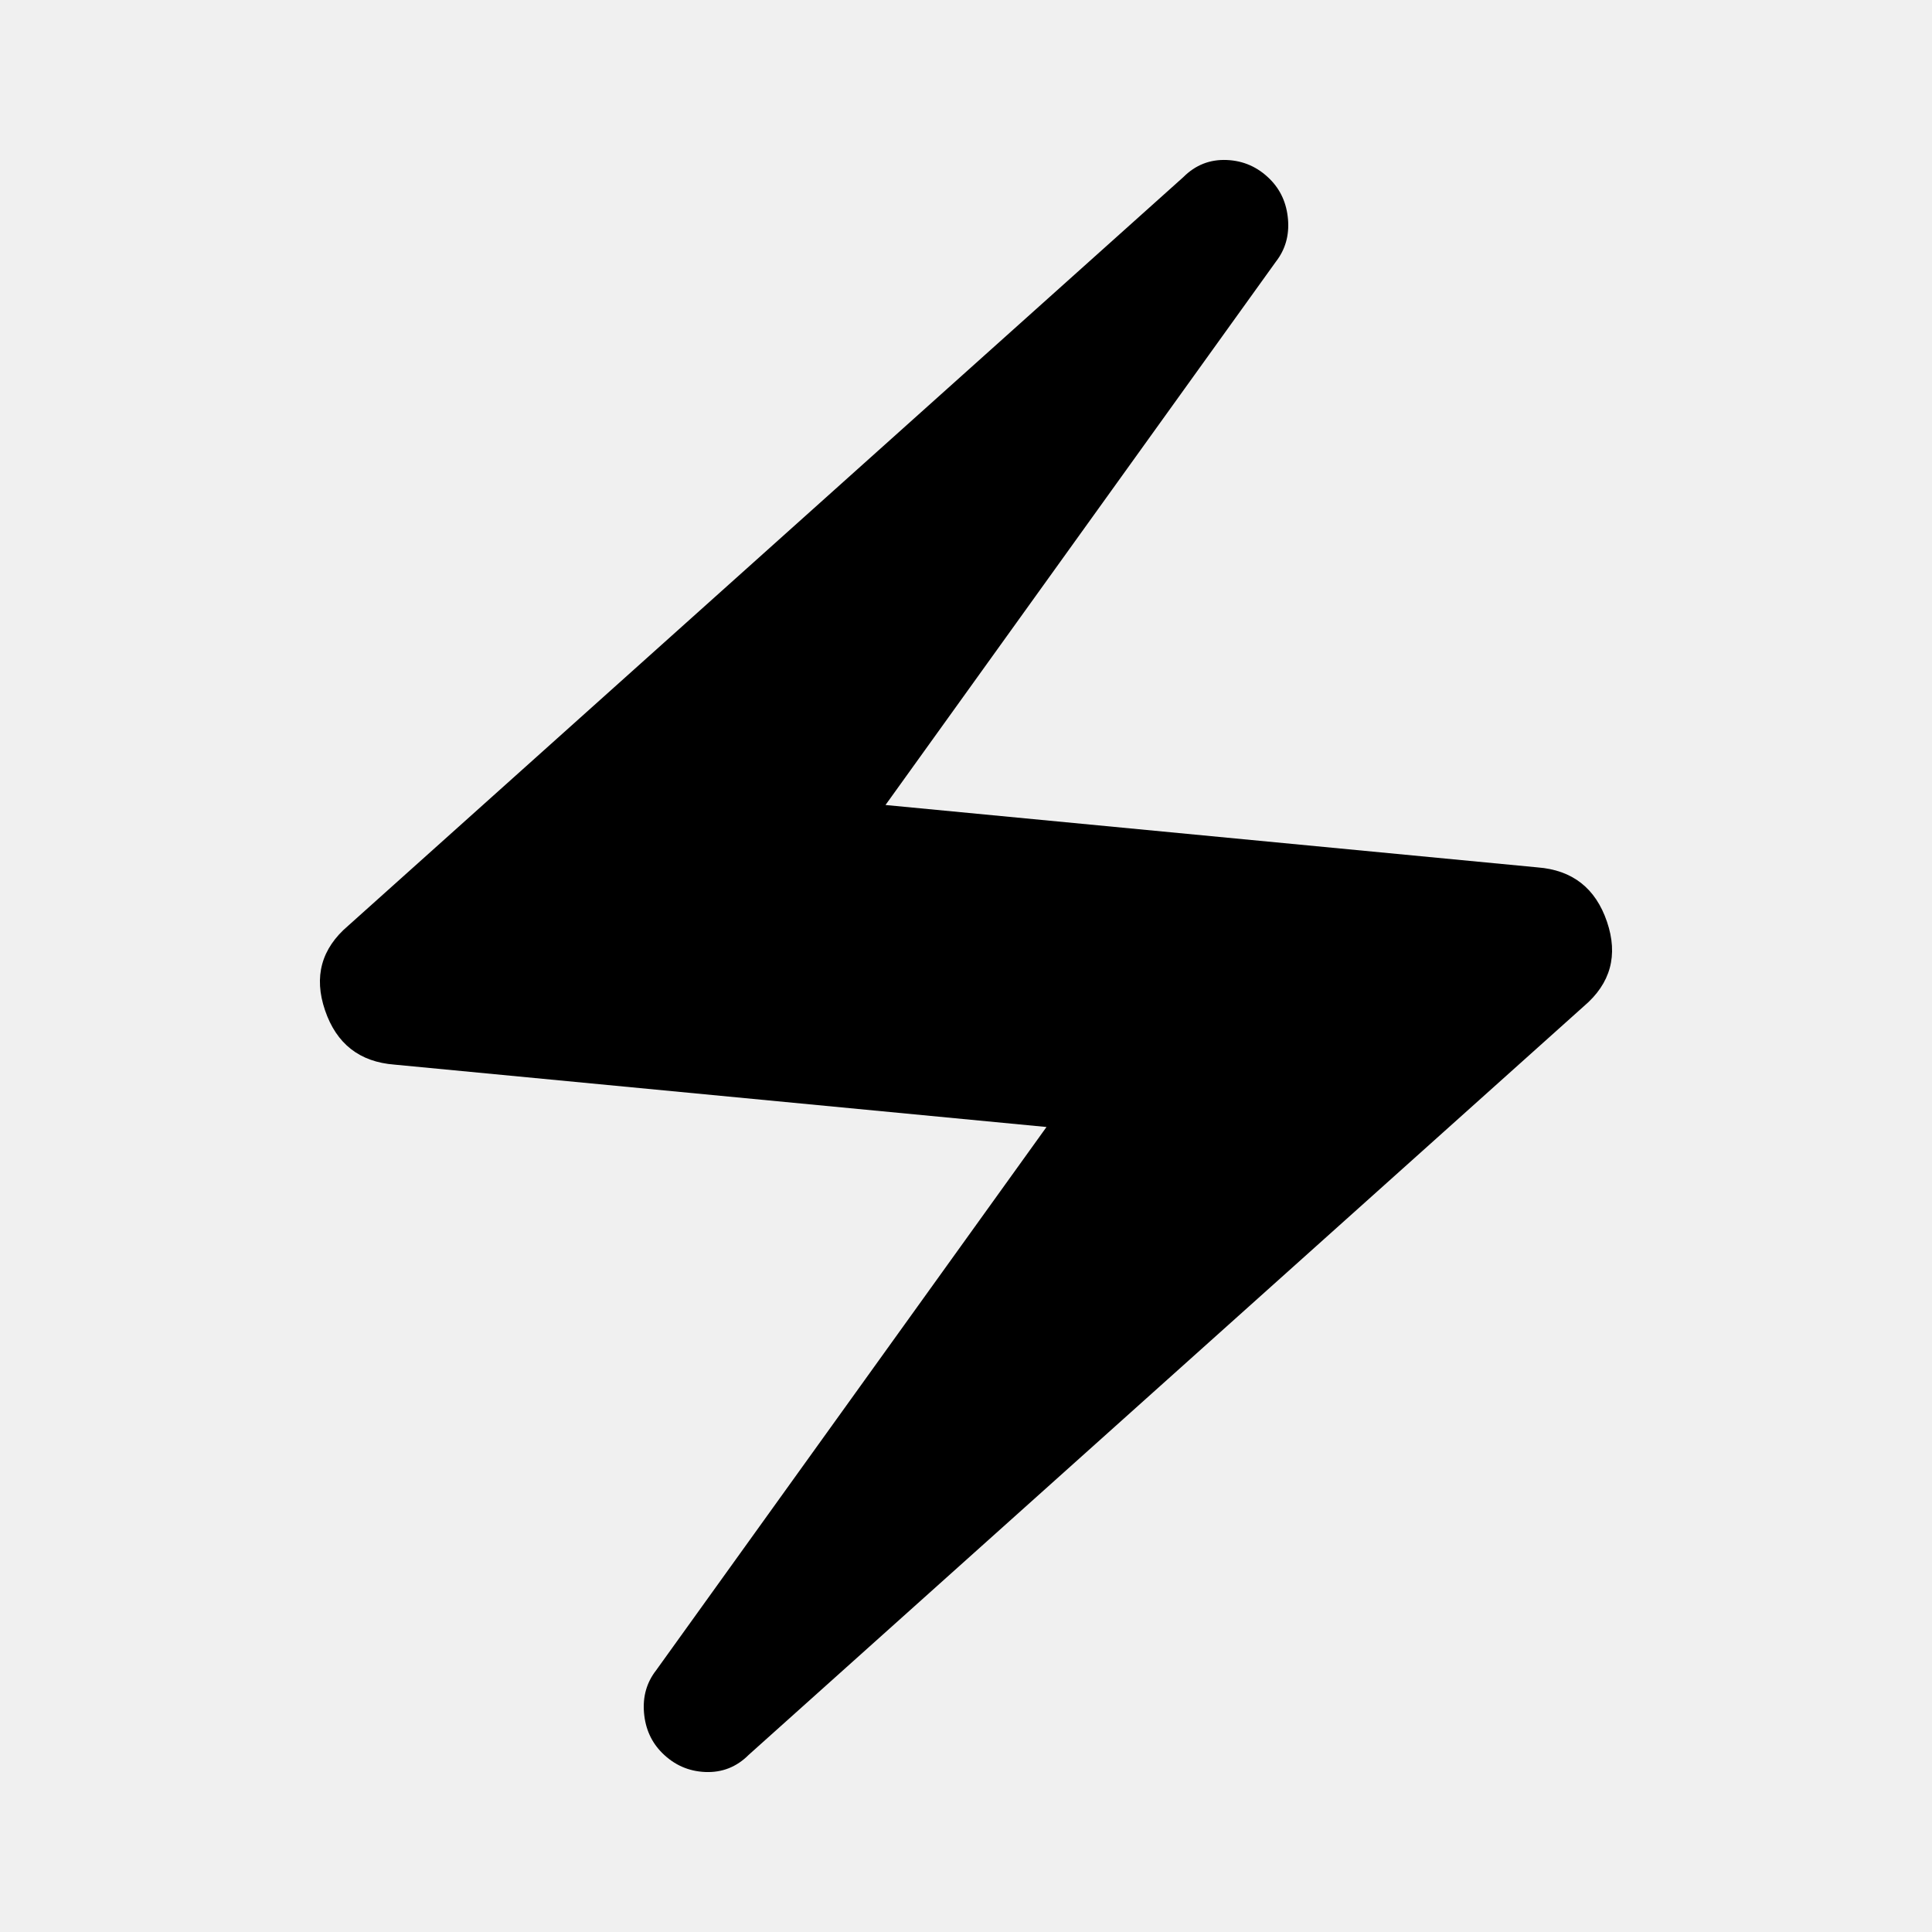
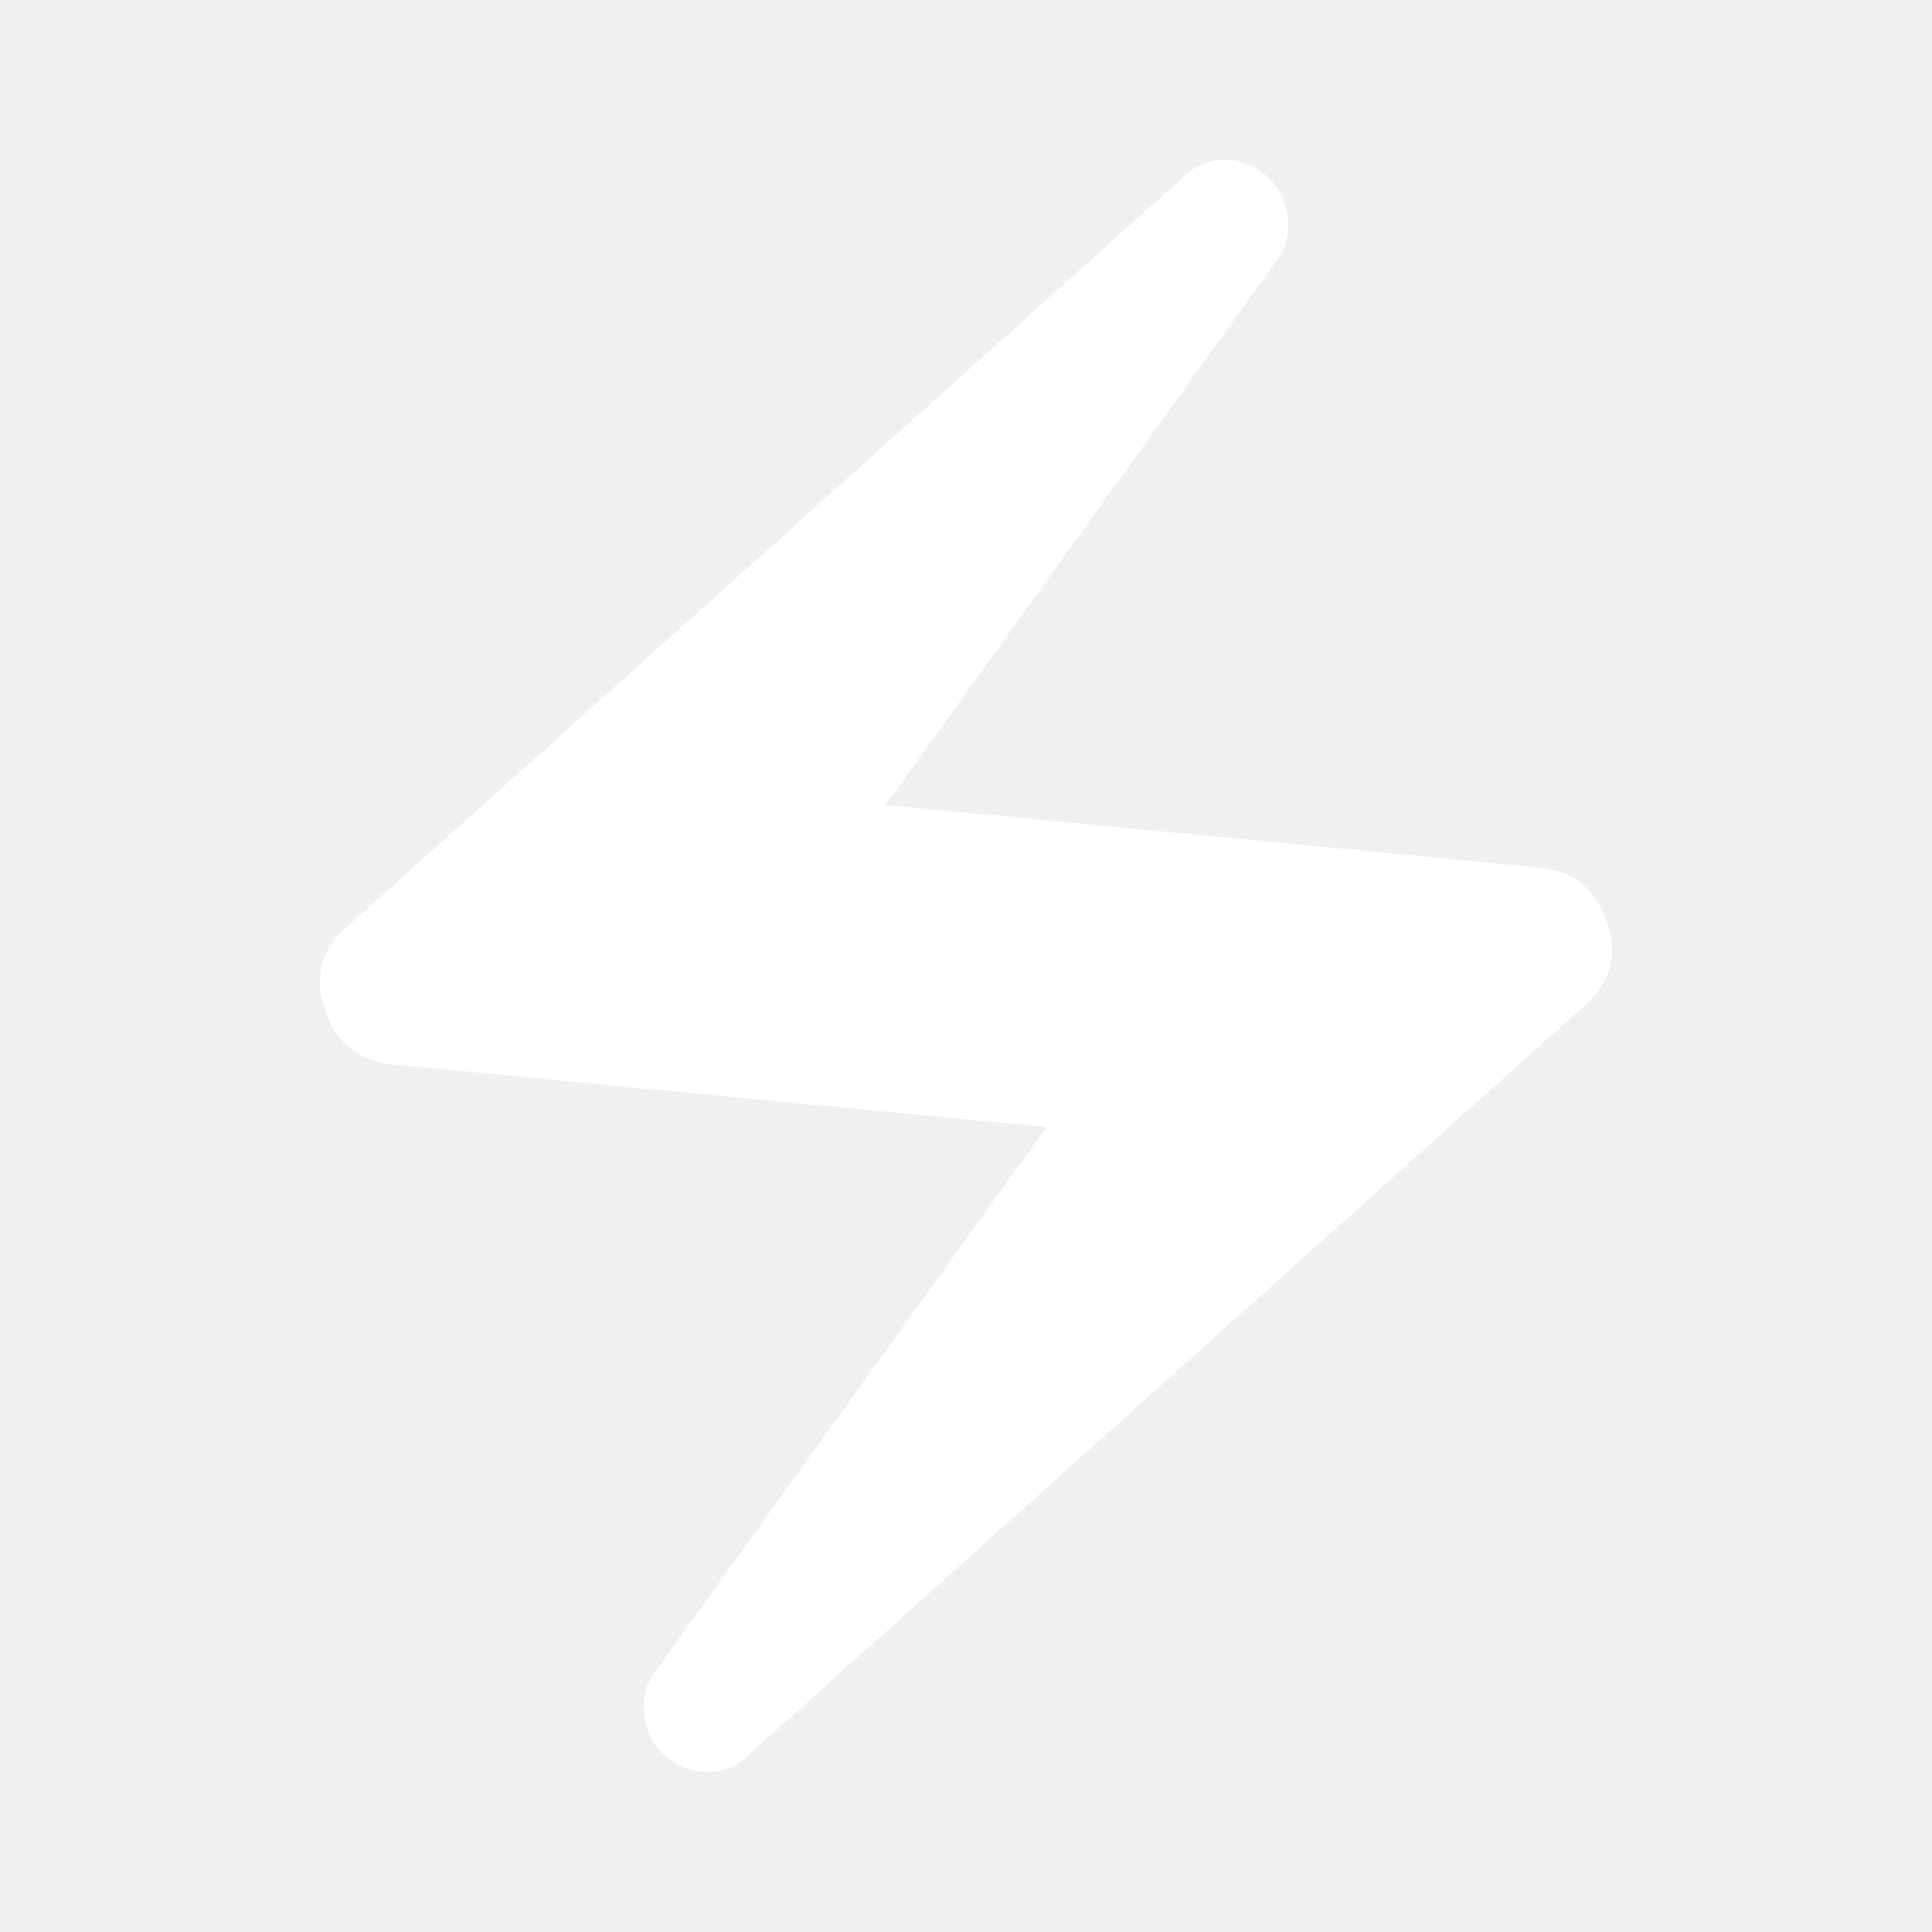
- <svg xmlns="http://www.w3.org/2000/svg" height="48" viewBox="0 96 960 960" width="48">
+ <svg xmlns="http://www.w3.org/2000/svg" height="26" fill="white" viewBox="0 96 960 960" width="26">
  <path d="M329 967q-8-8-9-20t6-21l194-270-324-31q-26-2-34.5-27t11.5-42l415-372q9-9 21.5-8.5T631 185q8 8 9 20t-6 21L440 496l324 31q26 2 34.5 27T787 596L372 968q-9 9-21.5 8.5T329 967Z" />
</svg>
